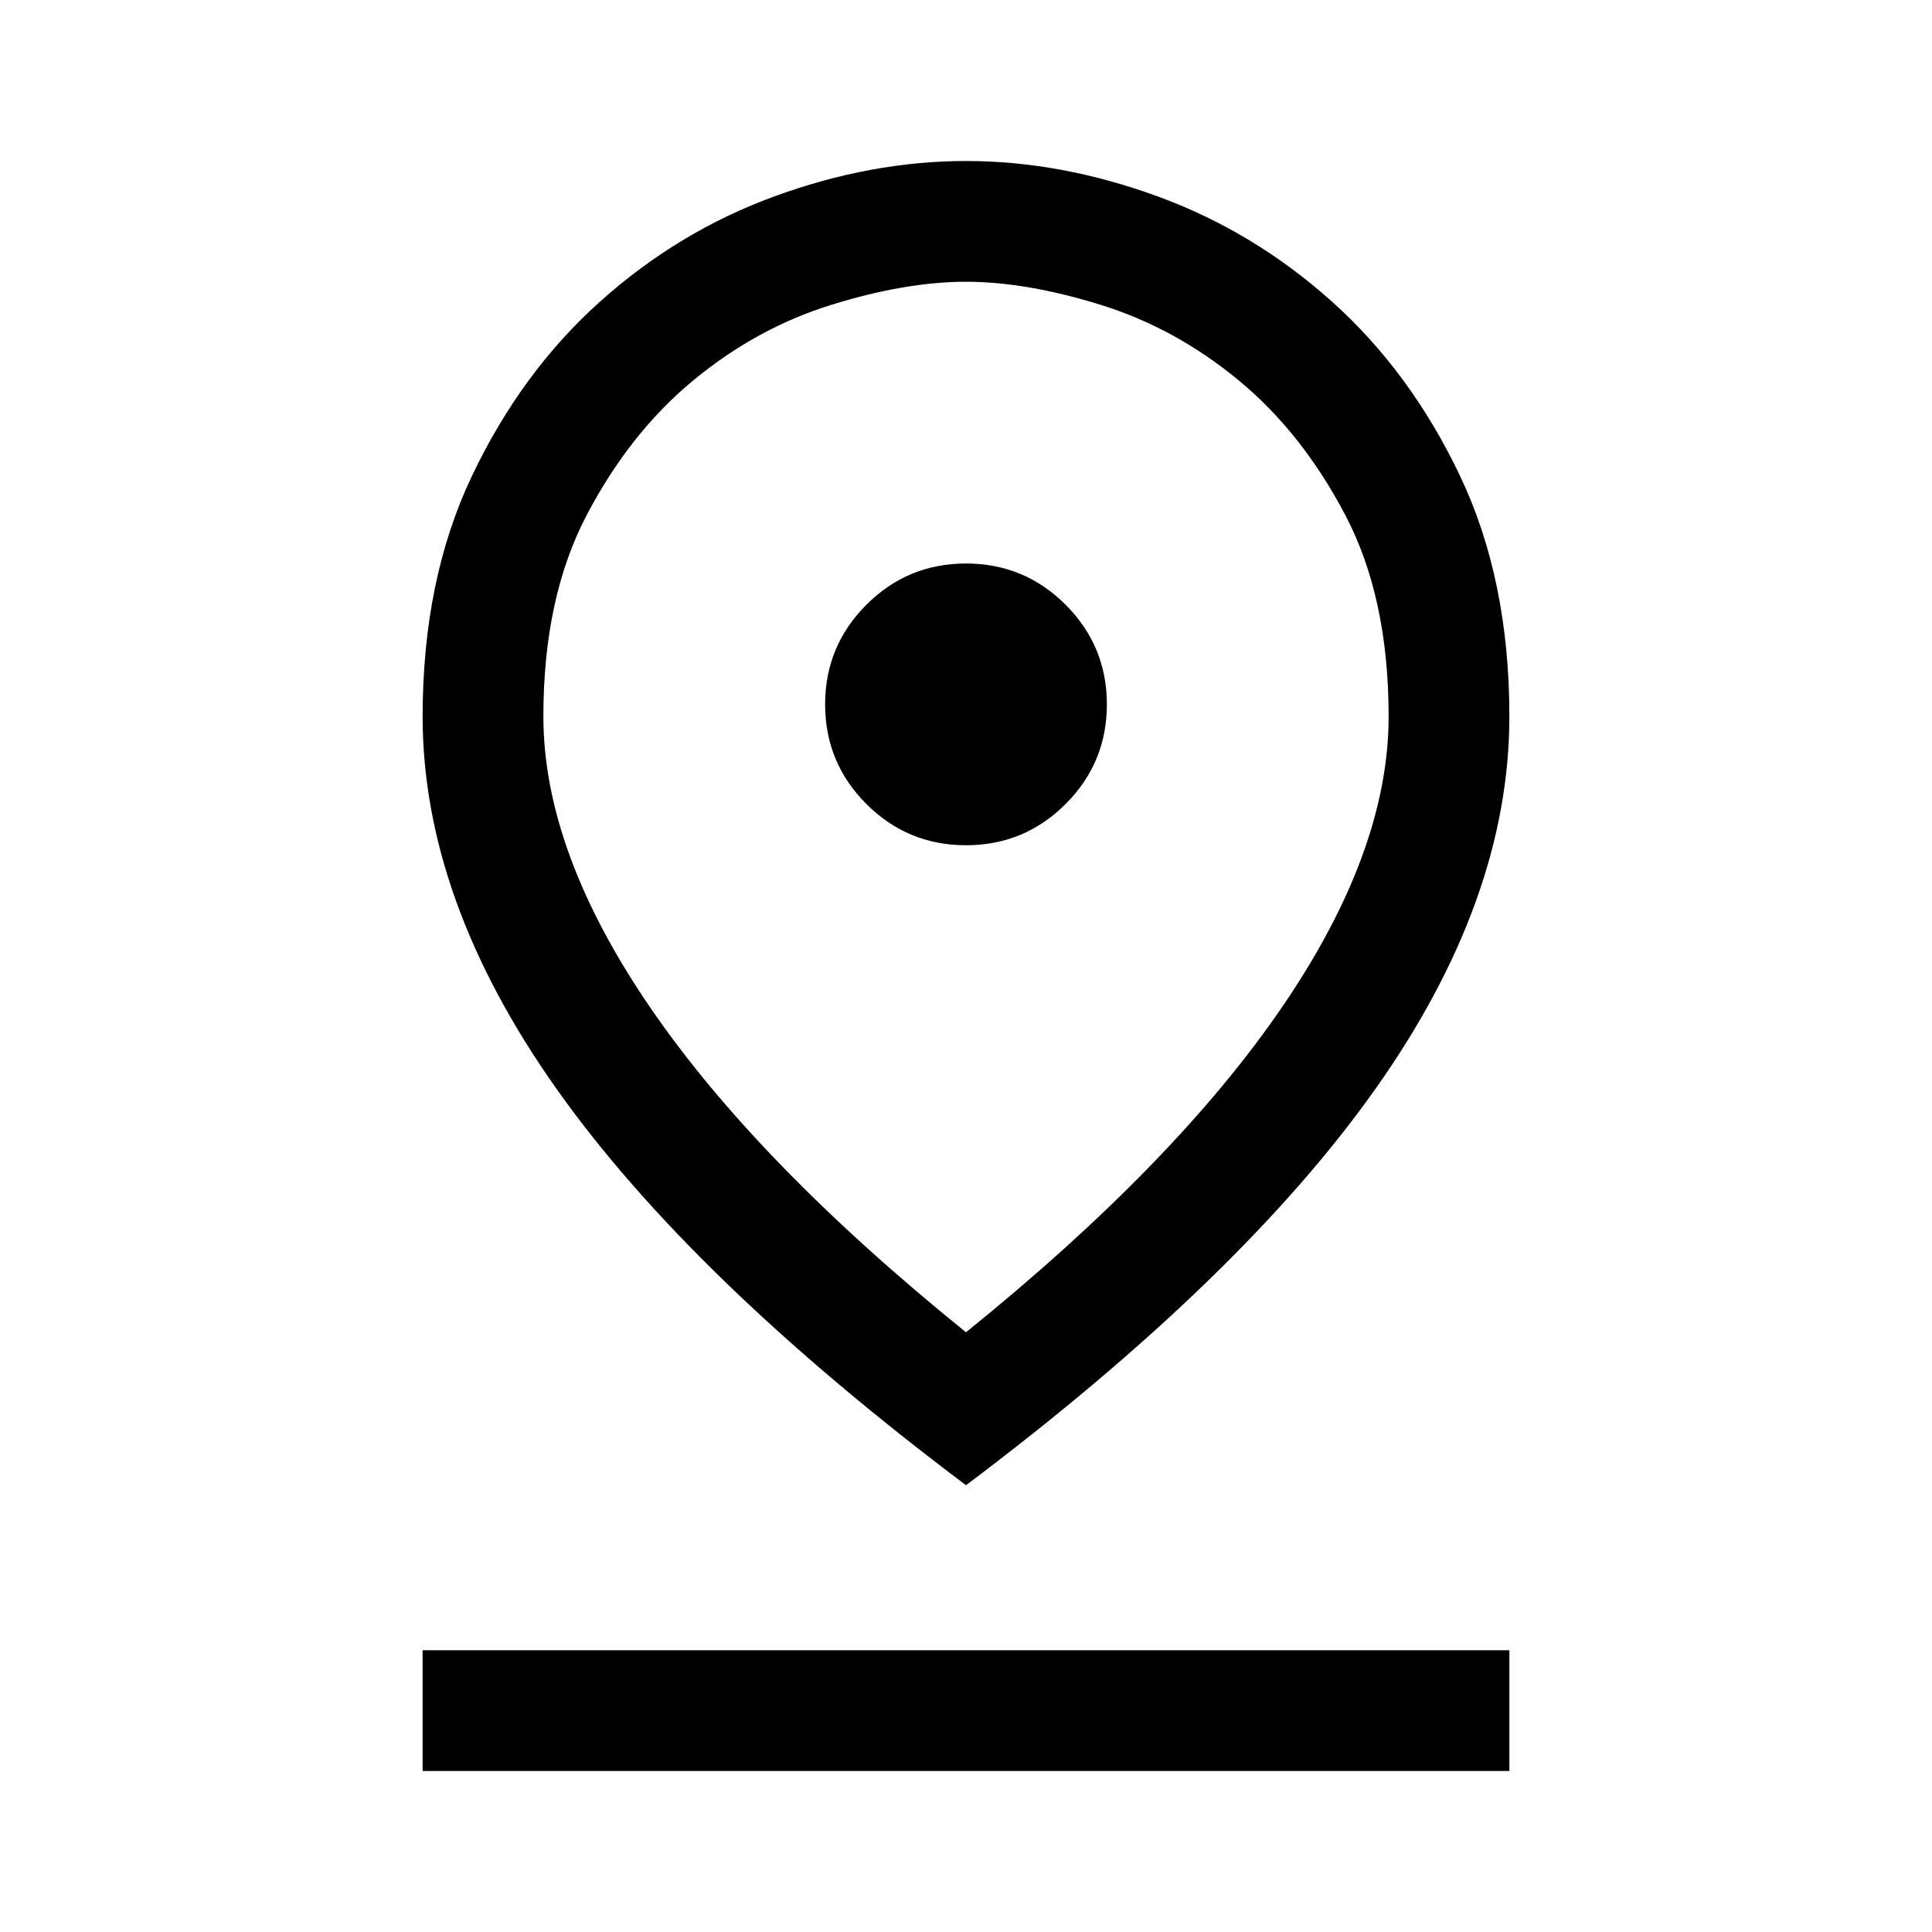
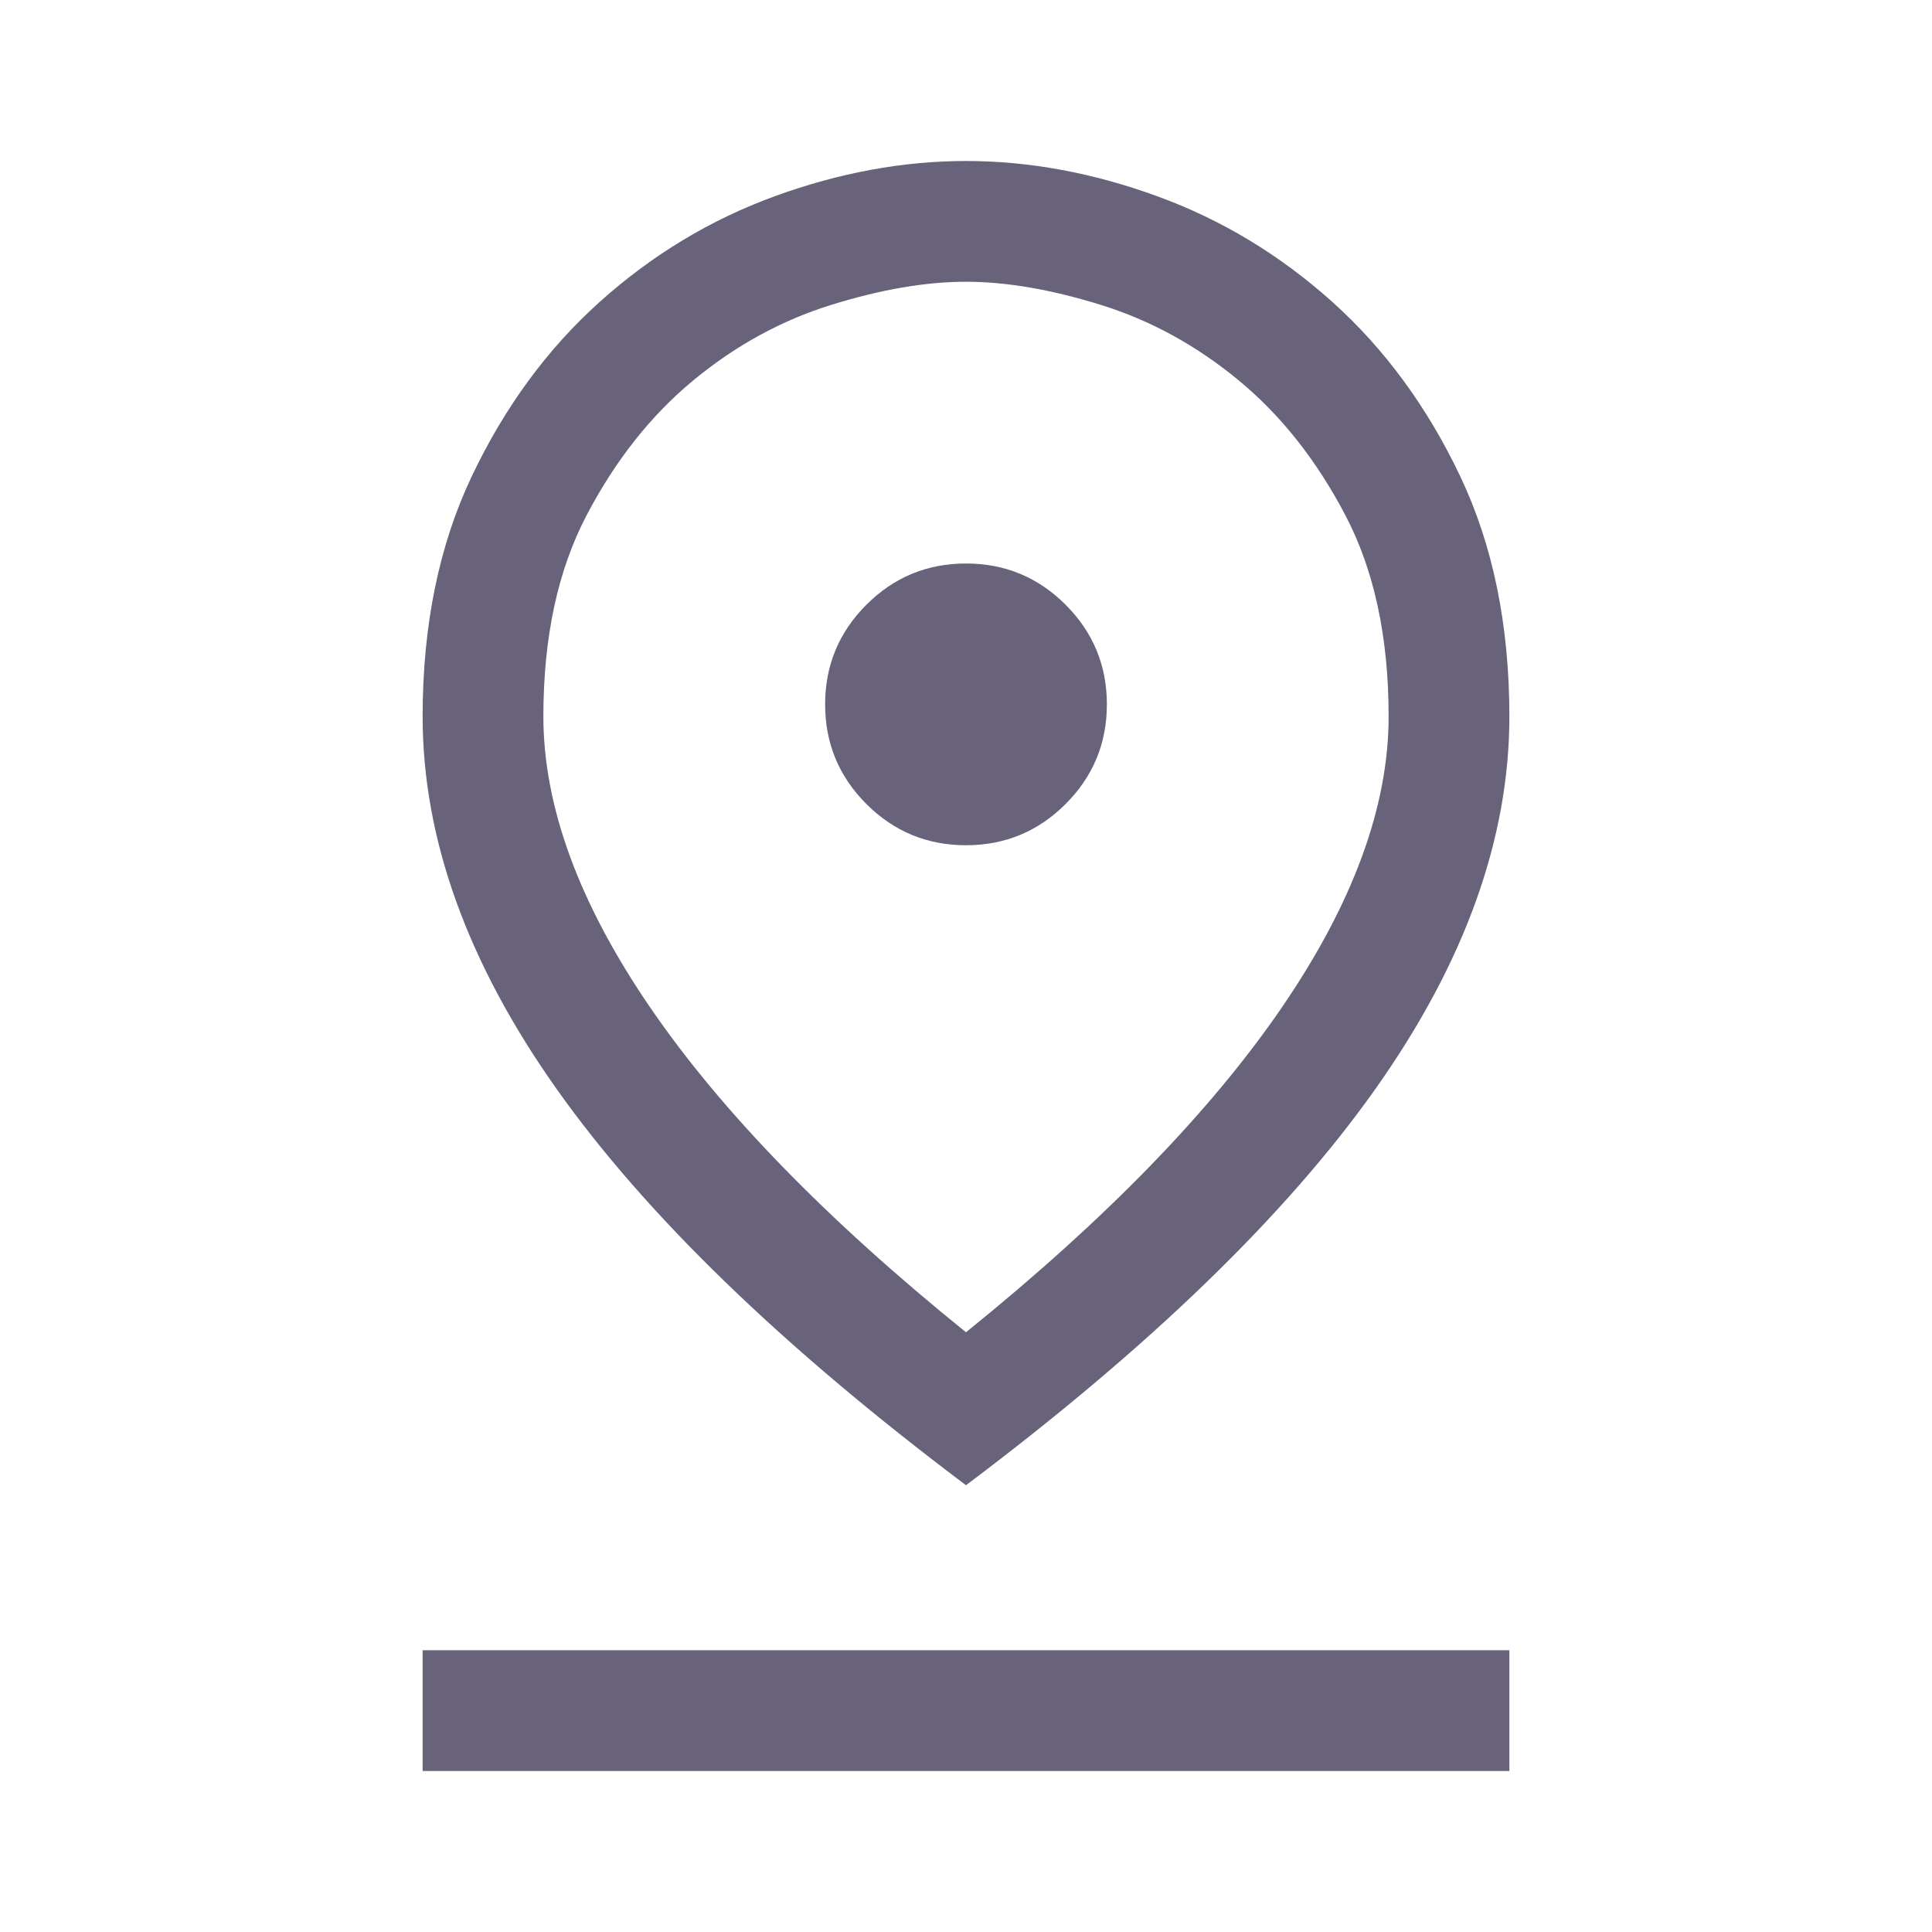
<svg xmlns="http://www.w3.org/2000/svg" width="48" height="48" viewBox="0 0 48 48" fill="none">
-   <path d="M24 33.1C27.467 30.3 30.083 27.608 31.85 25.025C33.617 22.442 34.5 20.033 34.5 17.8C34.5 15.833 34.142 14.167 33.425 12.8C32.708 11.433 31.825 10.317 30.775 9.45C29.725 8.583 28.583 7.958 27.35 7.575C26.117 7.192 25 7 24 7C23 7 21.883 7.192 20.65 7.575C19.417 7.958 18.275 8.583 17.225 9.45C16.175 10.317 15.292 11.433 14.575 12.8C13.858 14.167 13.5 15.833 13.5 17.8C13.5 20.033 14.383 22.442 16.15 25.025C17.917 27.608 20.533 30.3 24 33.1ZM24 36.9C19.433 33.467 16.042 30.183 13.825 27.05C11.608 23.917 10.5 20.833 10.5 17.8C10.5 15.533 10.908 13.542 11.725 11.825C12.542 10.108 13.6 8.667 14.9 7.5C16.2 6.333 17.65 5.458 19.25 4.875C20.85 4.292 22.433 4 24 4C25.567 4 27.15 4.292 28.75 4.875C30.35 5.458 31.8 6.333 33.1 7.5C34.4 8.667 35.458 10.108 36.275 11.825C37.092 13.542 37.5 15.533 37.5 17.8C37.5 20.833 36.392 23.917 34.175 27.05C31.958 30.183 28.567 33.467 24 36.9ZM24 21C24.967 21 25.792 20.658 26.475 19.975C27.158 19.292 27.5 18.467 27.5 17.5C27.5 16.533 27.158 15.708 26.475 15.025C25.792 14.342 24.967 14 24 14C23.033 14 22.208 14.342 21.525 15.025C20.842 15.708 20.5 16.533 20.5 17.5C20.5 18.467 20.842 19.292 21.525 19.975C22.208 20.658 23.033 21 24 21ZM10.5 44V41H37.5V44H10.5Z" fill="black" />
+   <path d="M24 33.1C27.467 30.3 30.083 27.608 31.85 25.025C33.617 22.442 34.5 20.033 34.5 17.8C34.5 15.833 34.142 14.167 33.425 12.8C32.708 11.433 31.825 10.317 30.775 9.45C29.725 8.583 28.583 7.958 27.35 7.575C26.117 7.192 25 7 24 7C23 7 21.883 7.192 20.65 7.575C19.417 7.958 18.275 8.583 17.225 9.45C16.175 10.317 15.292 11.433 14.575 12.8C13.858 14.167 13.5 15.833 13.5 17.8C13.5 20.033 14.383 22.442 16.15 25.025C17.917 27.608 20.533 30.3 24 33.1ZM24 36.9C19.433 33.467 16.042 30.183 13.825 27.05C11.608 23.917 10.5 20.833 10.5 17.8C10.5 15.533 10.908 13.542 11.725 11.825C12.542 10.108 13.6 8.667 14.9 7.5C16.2 6.333 17.65 5.458 19.25 4.875C20.85 4.292 22.433 4 24 4C25.567 4 27.15 4.292 28.75 4.875C30.35 5.458 31.8 6.333 33.1 7.5C34.4 8.667 35.458 10.108 36.275 11.825C37.092 13.542 37.5 15.533 37.5 17.8C37.5 20.833 36.392 23.917 34.175 27.05C31.958 30.183 28.567 33.467 24 36.9ZM24 21C24.967 21 25.792 20.658 26.475 19.975C27.158 19.292 27.5 18.467 27.5 17.5C27.5 16.533 27.158 15.708 26.475 15.025C25.792 14.342 24.967 14 24 14C23.033 14 22.208 14.342 21.525 15.025C20.842 15.708 20.5 16.533 20.5 17.5C20.5 18.467 20.842 19.292 21.525 19.975C22.208 20.658 23.033 21 24 21ZM10.5 44V41H37.5V44H10.5Z" fill="#68627A" />
</svg>
